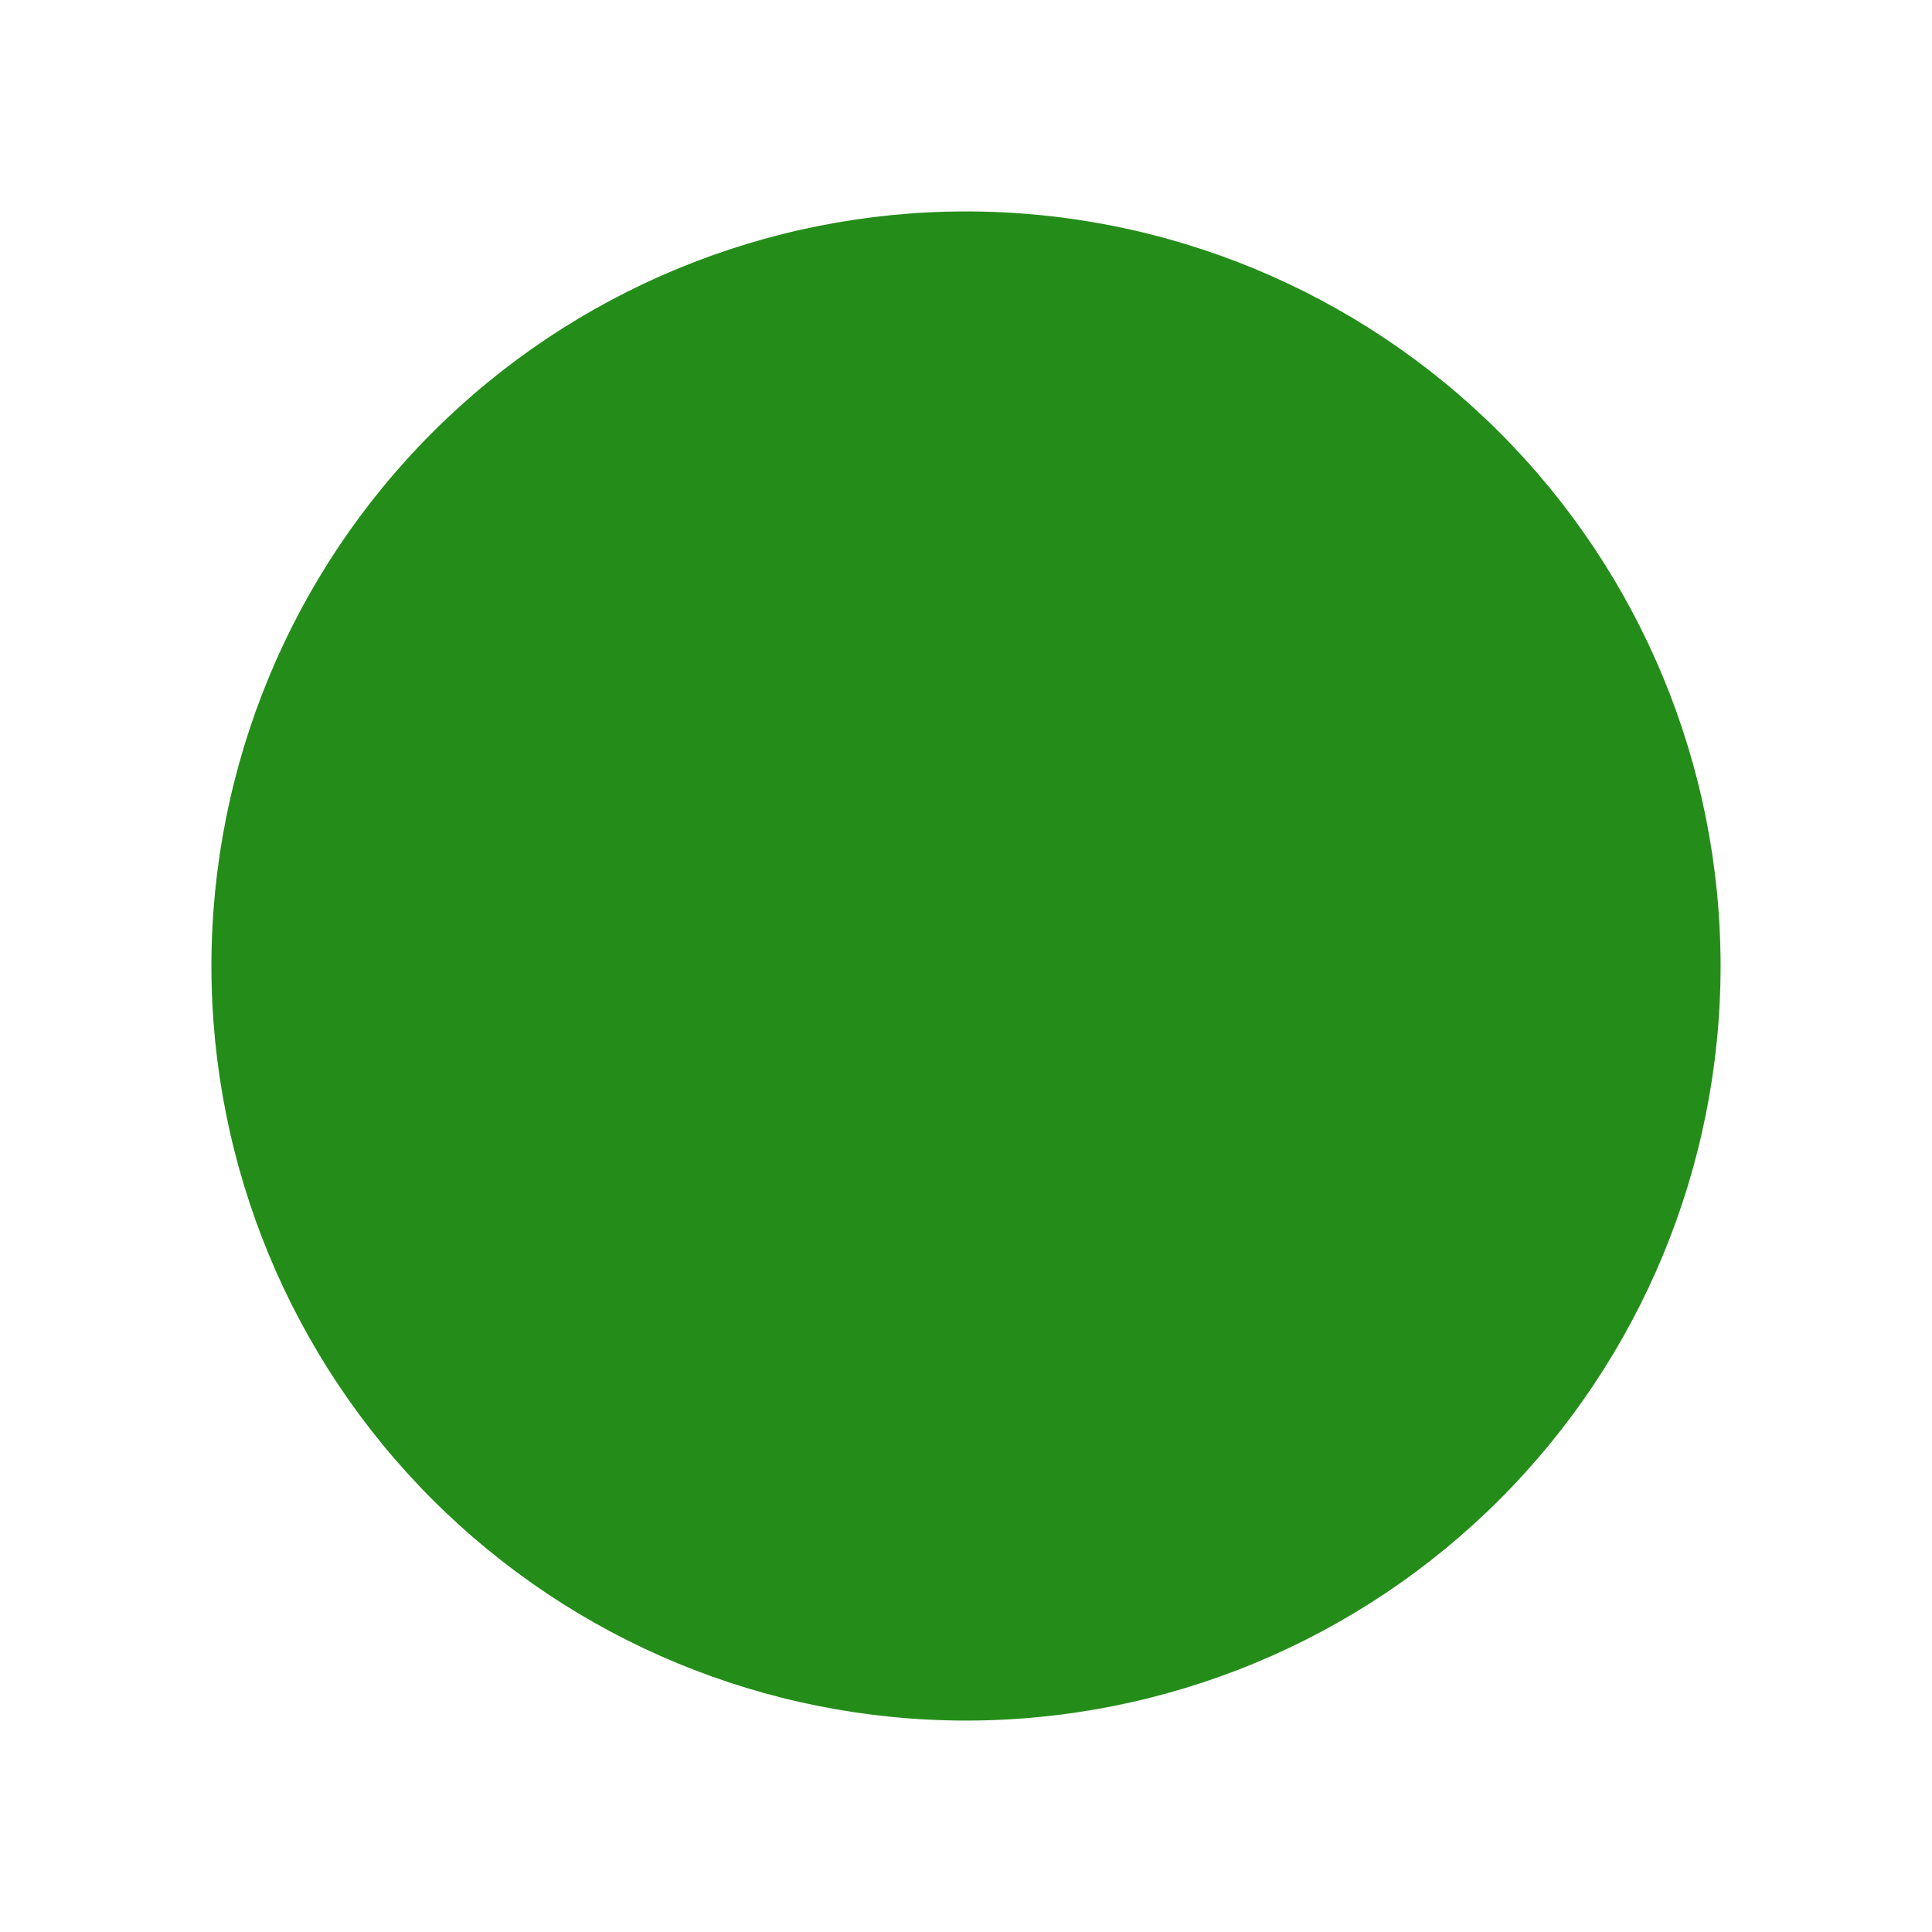
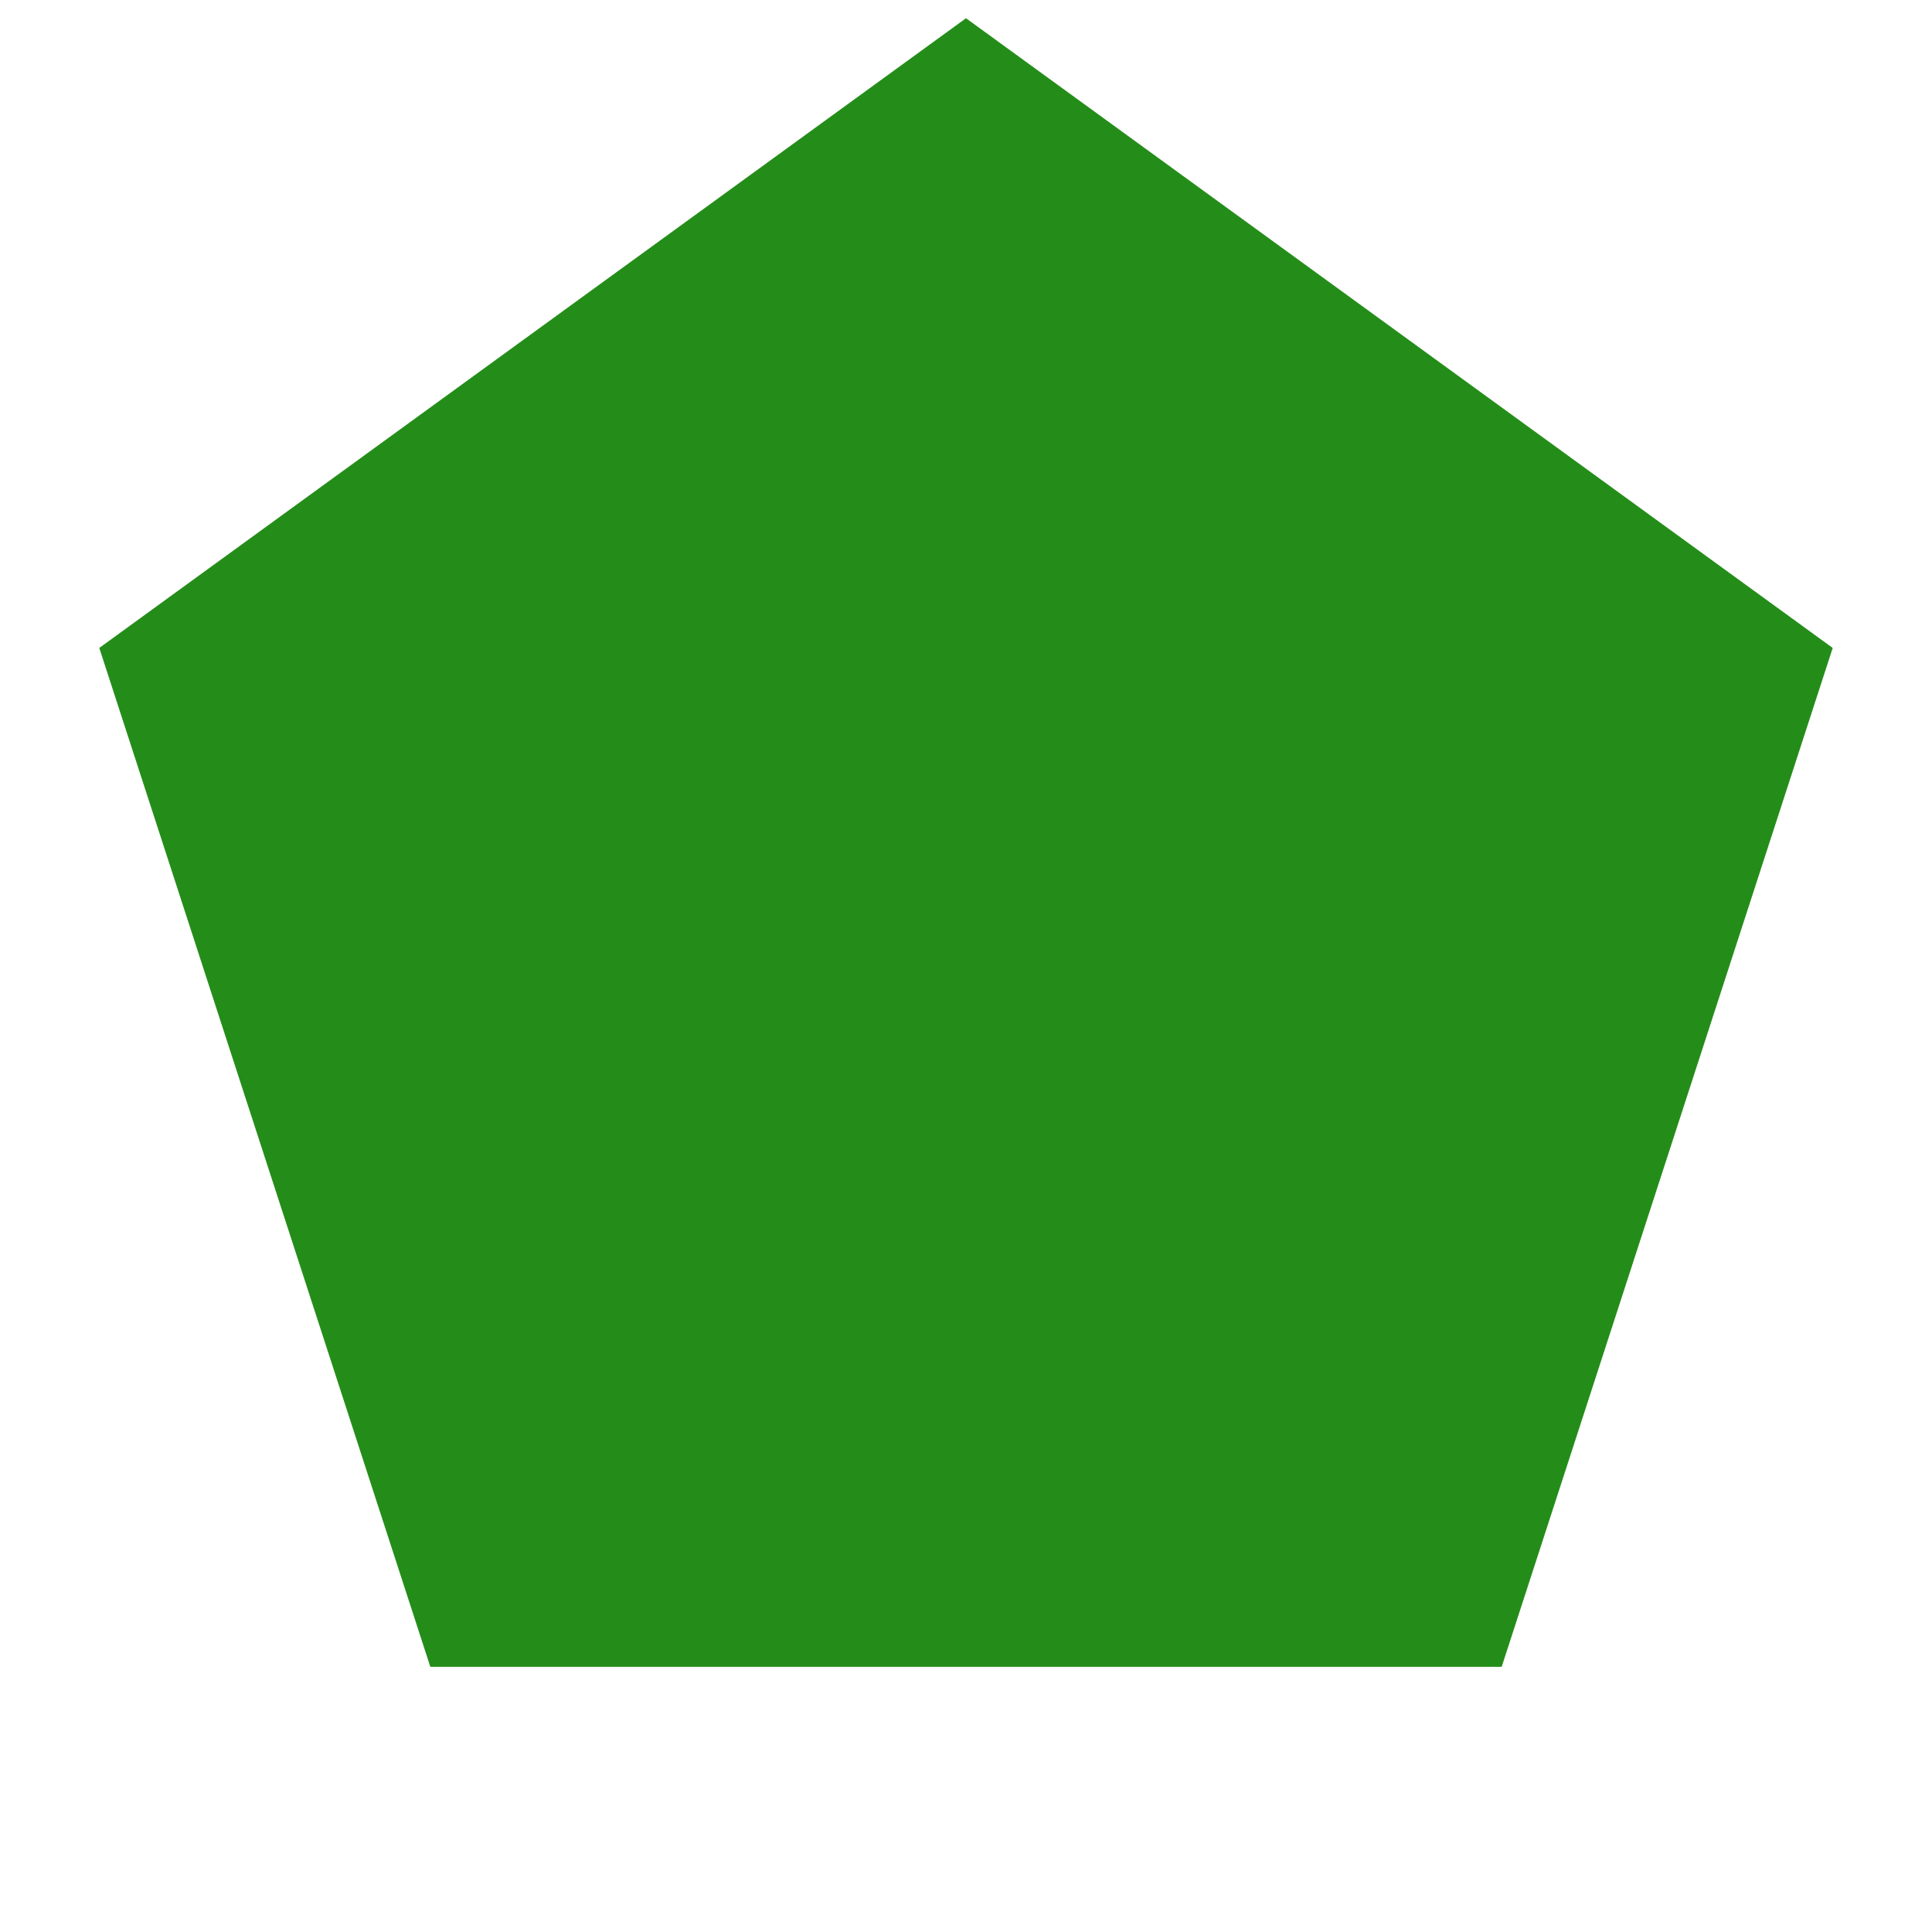
<svg xmlns="http://www.w3.org/2000/svg" width="72pt" height="72pt" viewBox="0 0 72 72" version="1.1">
  <defs>
    <style type="text/css">*{stroke-linejoin: round; stroke-linecap: butt}</style>
  </defs>
  <g id="figure_1">
    <g id="patch_1">
      <path d="M 0 72  L 72 72  L 72 0  L 0 0  L 0 72  z " style="fill: none" />
    </g>
    <g id="axes_1">
      <g id="patch_2">
-         <path d="M 36 64.121  C 43.458 64.121 50.611 61.158 55.884 55.884  C 61.158 50.611 64.121 43.458 64.121 36  C 64.121 28.542 61.158 21.389 55.884 16.116  C 50.611 10.842 43.458 7.879 36 7.879  C 28.542 7.879 21.389 10.842 16.116 16.116  C 10.842 21.389 7.879 28.542 7.879 36  C 7.879 43.458 10.842 50.611 16.116 55.884  C 21.389 61.158 28.542 64.121 36 64.121  z " clip-path="url(#p40d3b468f6)" style="fill: #248d19" />
+         <path d="M 36 0.679  L 3.7 24.147  L 16.037 62.118  L 55.963 62.118  L 68.3 24.147  z " clip-path="url(#p2824772ec6)" style="fill: #248d19" />
      </g>
    </g>
  </g>
  <defs>
-     <clipPath id="p40d3b468f6">
+     <clipPath id="p2824772ec6">
      <rect x="0" y="0" width="72" height="72" />
    </clipPath>
  </defs>
</svg>
